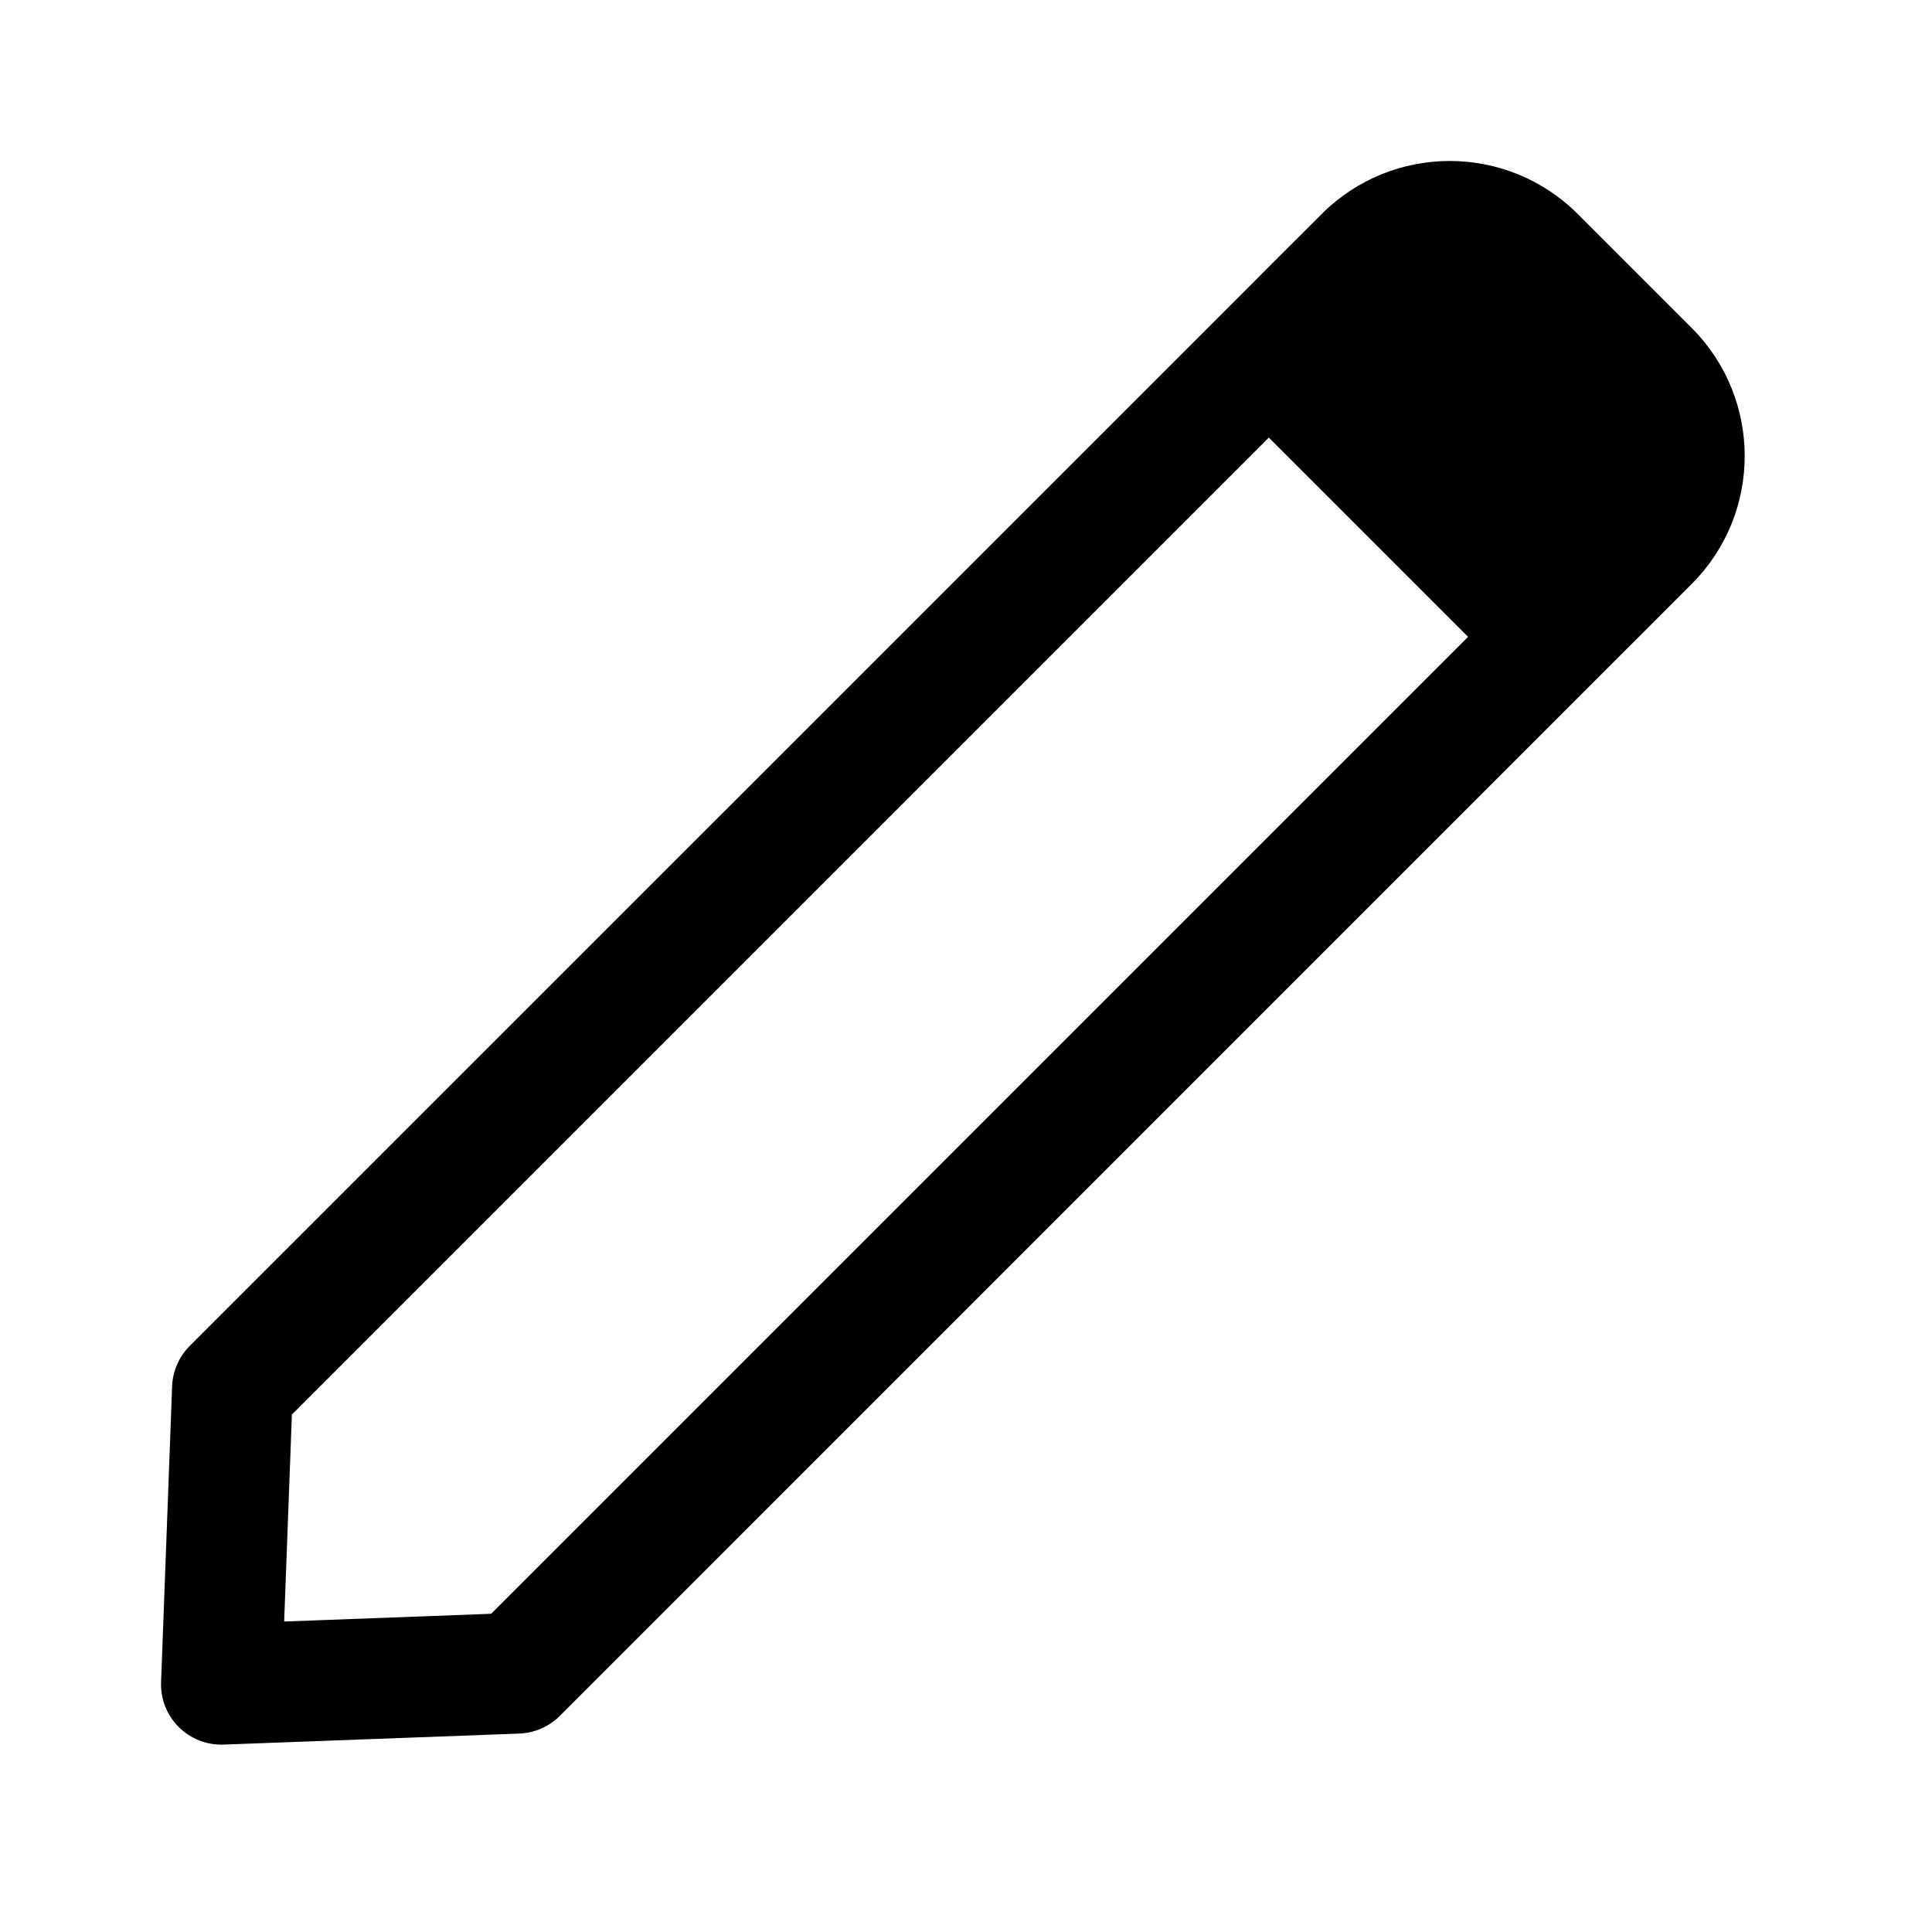
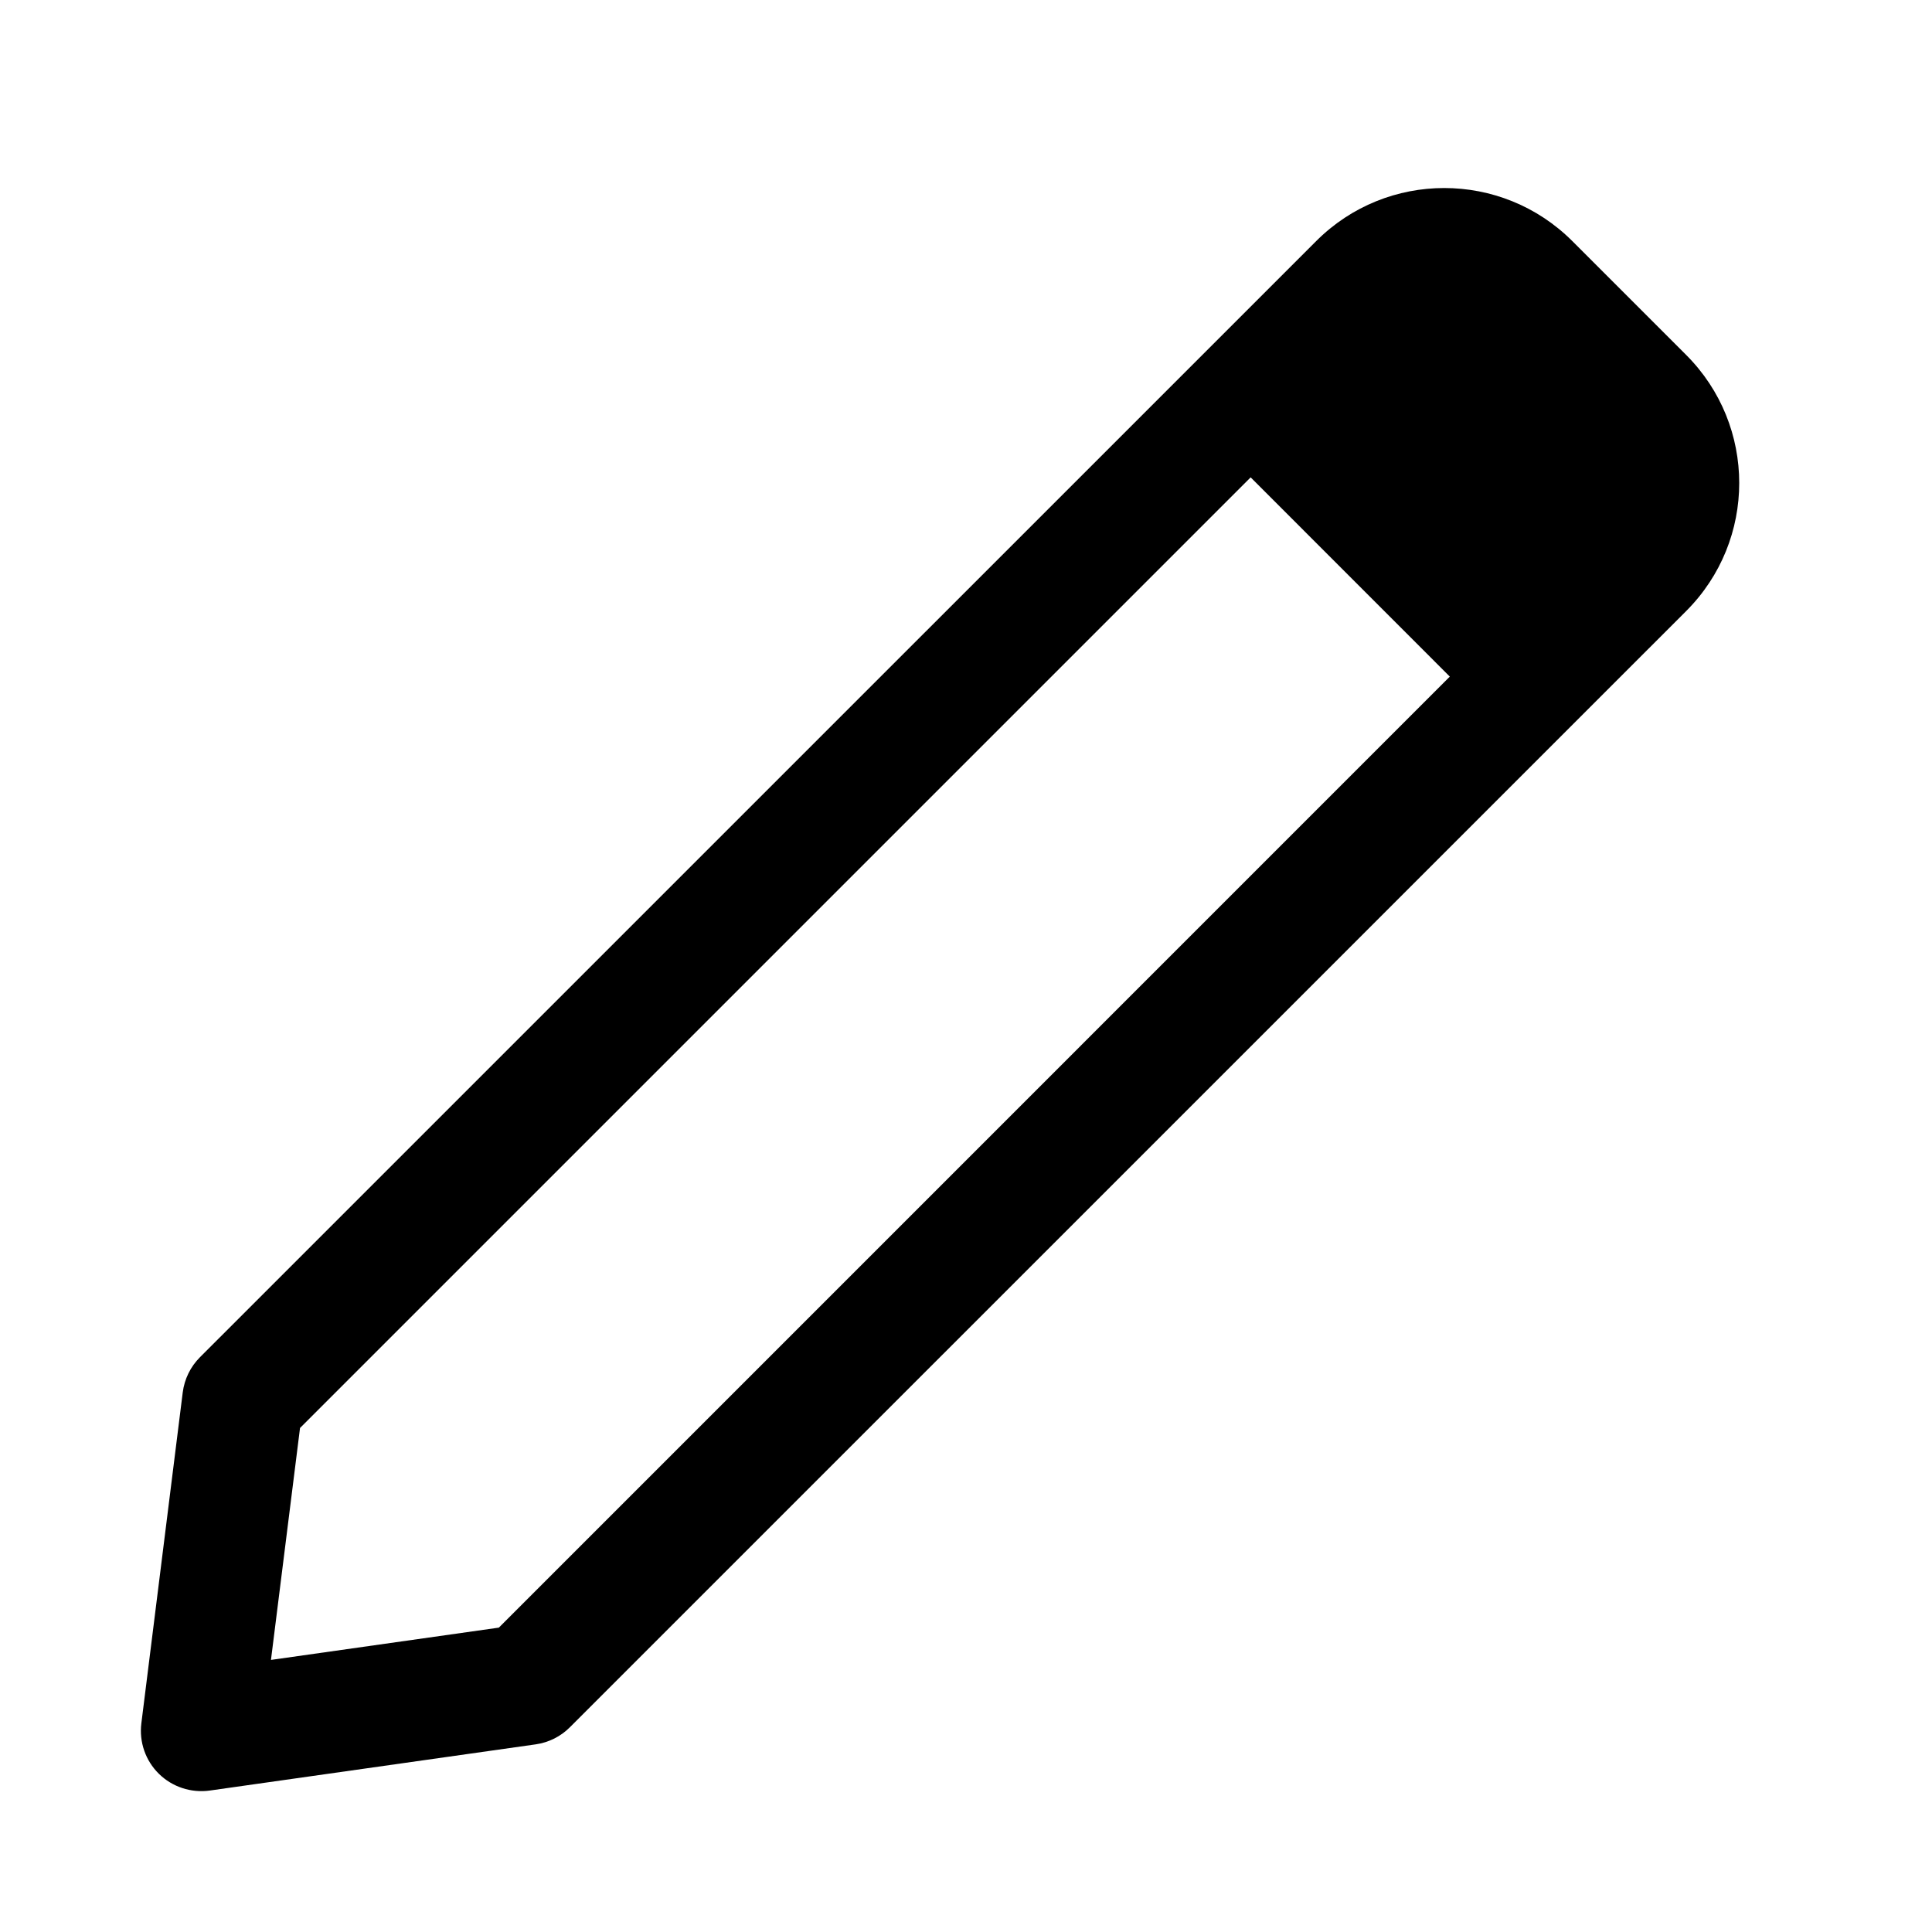
<svg xmlns="http://www.w3.org/2000/svg" width="24" height="24" viewBox="0 0 24 24">
-   <path fill-rule="evenodd" clip-rule="evenodd" d="M19.6 2.659C18.721 1.78 17.297 1.78 16.418 2.659L15.762 3.314L15.533 3.544L2.357 16.719C2.224 16.853 2.145 17.033 2.138 17.222L2.001 20.895C1.993 21.104 2.072 21.306 2.22 21.453C2.367 21.601 2.57 21.68 2.778 21.672L6.451 21.535C6.64 21.528 6.82 21.449 6.954 21.316L20.129 8.14L20.359 7.911L21.014 7.255C21.893 6.377 21.893 4.952 21.014 4.073L19.6 2.659ZM15.762 5.436L3.626 17.572L3.53 20.143L6.101 20.047L18.237 7.911L15.762 5.436Z" />
+   <g clip-path="url(#clip0_304_400)">
+     <path fill-rule="evenodd" clip-rule="evenodd" d="M16.35 2.995C17.228 2.116 18.653 2.116 19.532 2.995L20.946 4.409C21.825 5.288 21.825 6.712 20.946 7.591L7.08 21.456C6.966 21.571 6.816 21.646 6.655 21.669L2.605 22.243C2.374 22.275 2.14 22.198 1.974 22.035C1.807 21.871 1.727 21.639 1.756 21.407L2.27 17.297C2.291 17.132 2.366 16.978 2.484 16.86L16.35 2.995ZM18.01 8.405L15.536 5.93L3.727 17.739L3.366 20.62L6.197 20.219L18.01 8.405Z" />
+   </g>
+   <defs>
+     <clipPath id="clip0_304_400">
+       <rect width="24" height="24" />
+     </clipPath>
+   </defs>
</svg>
